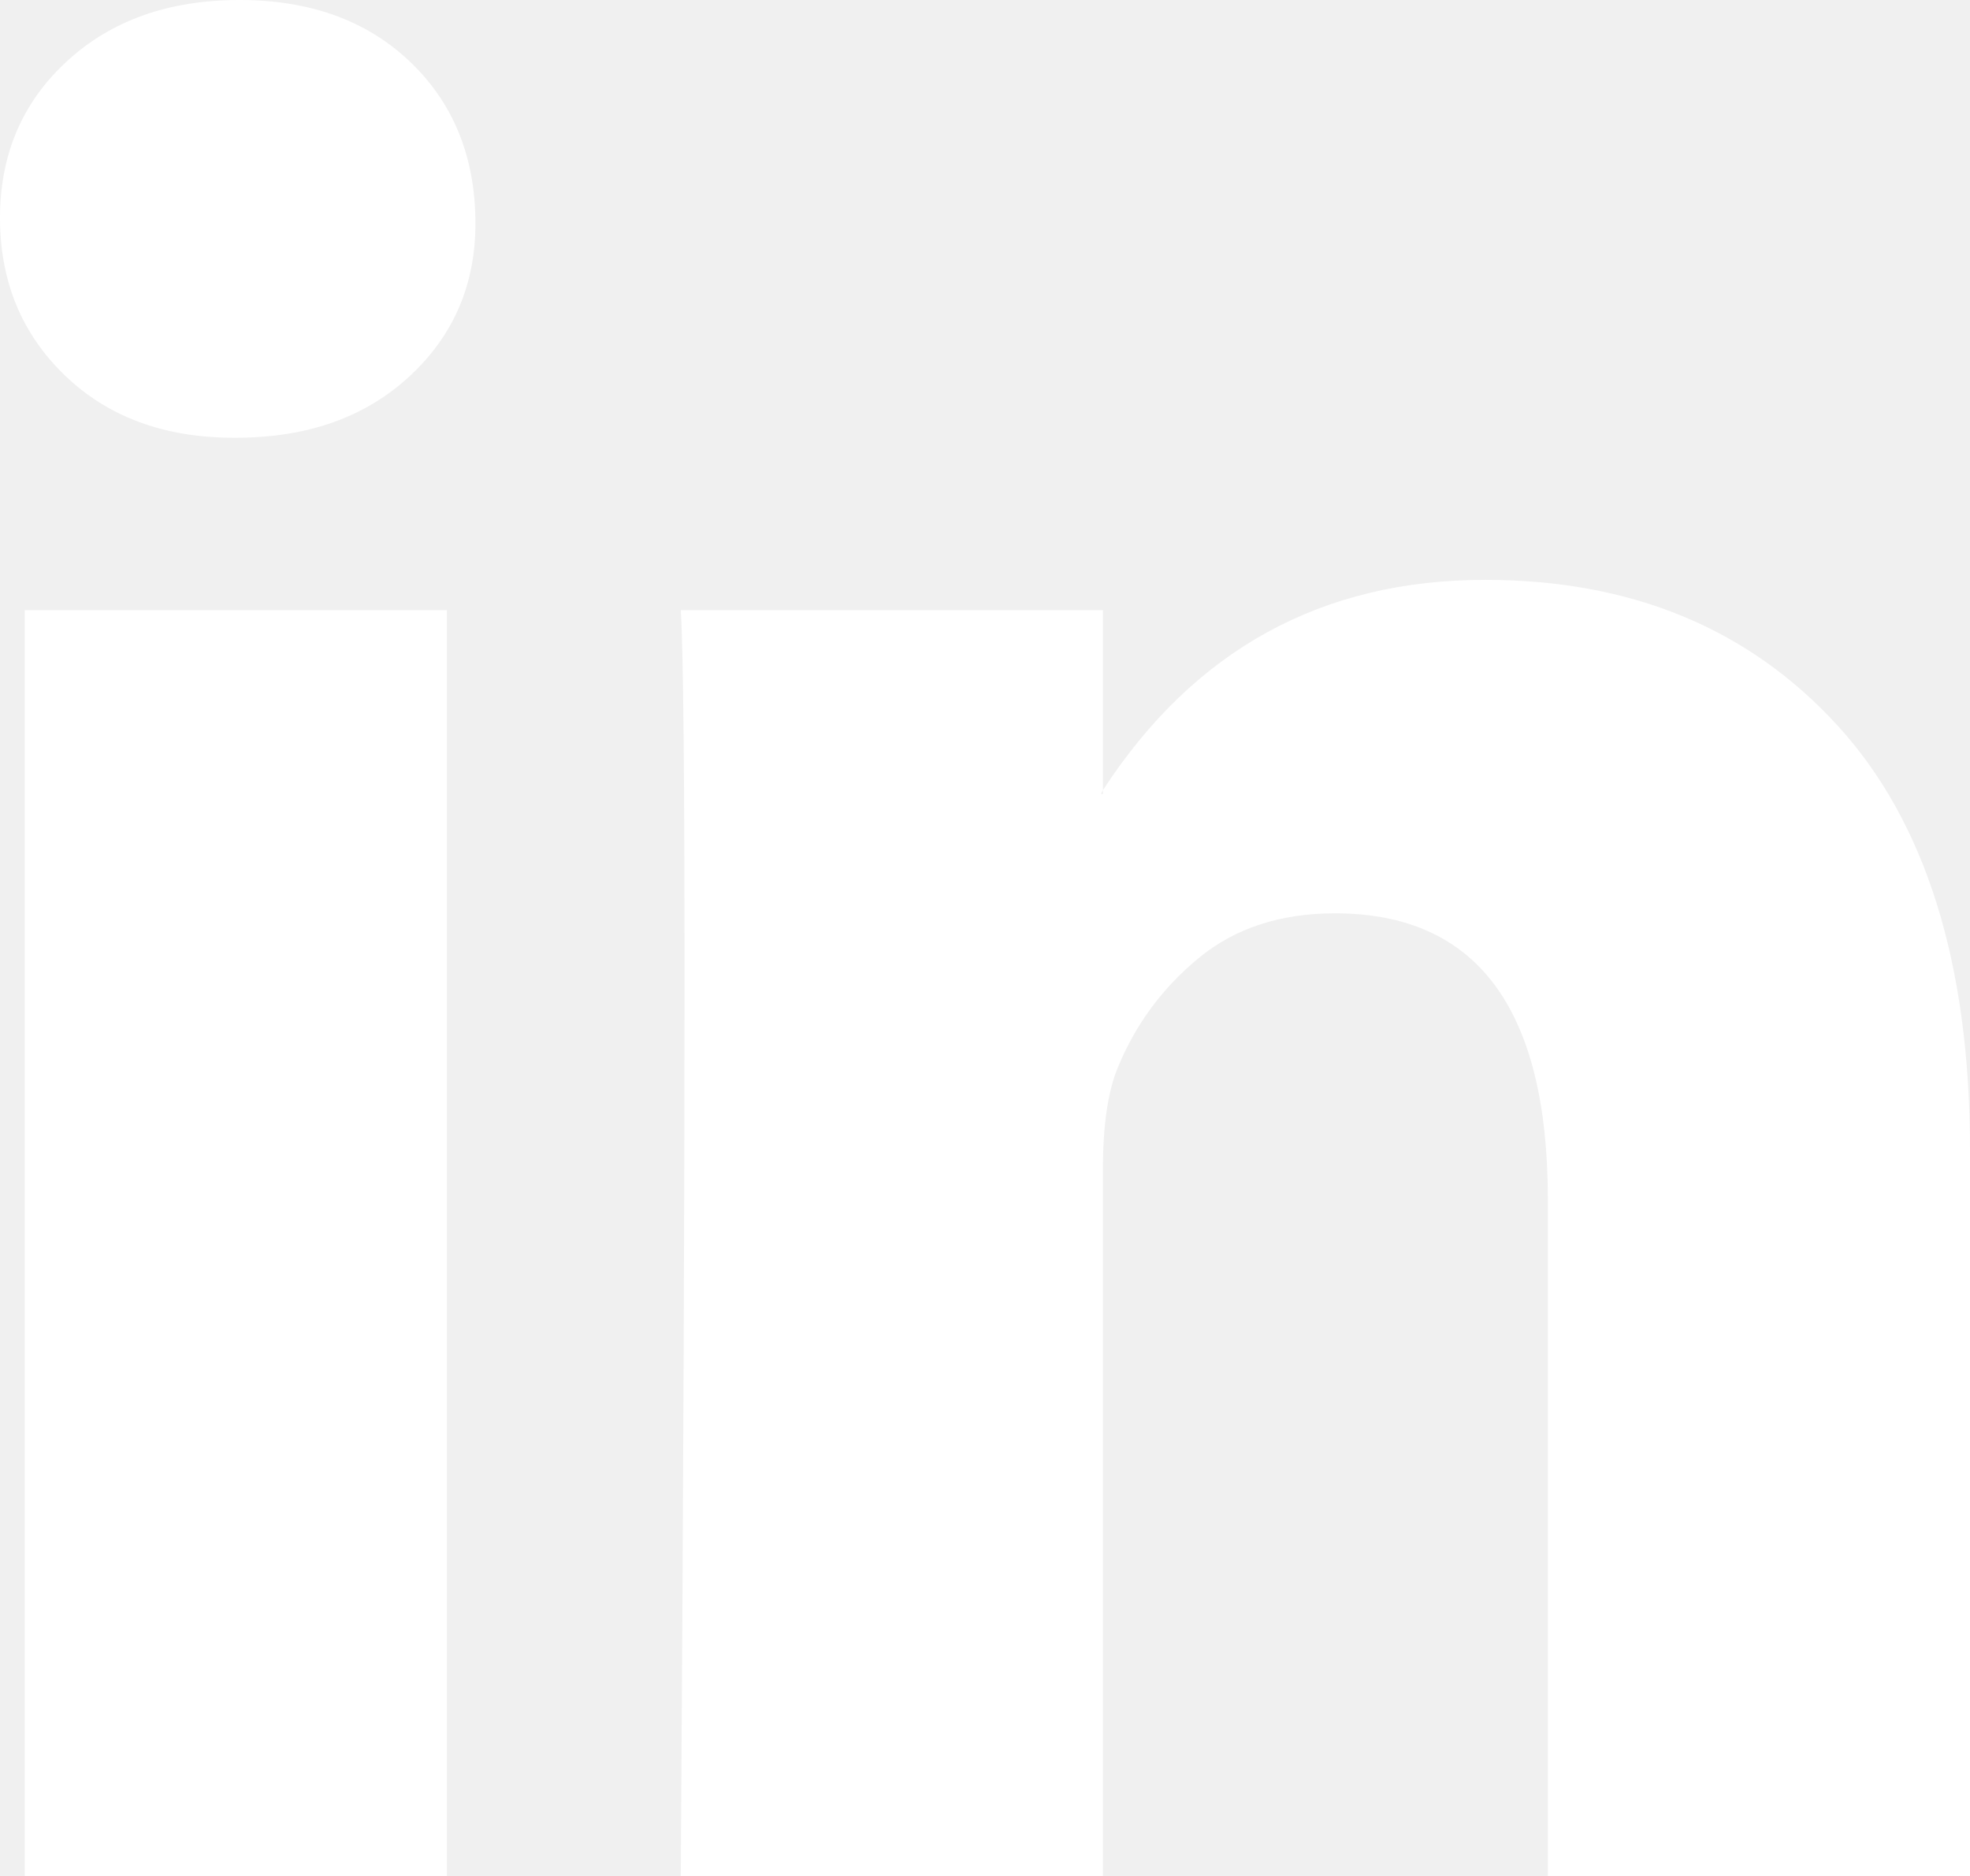
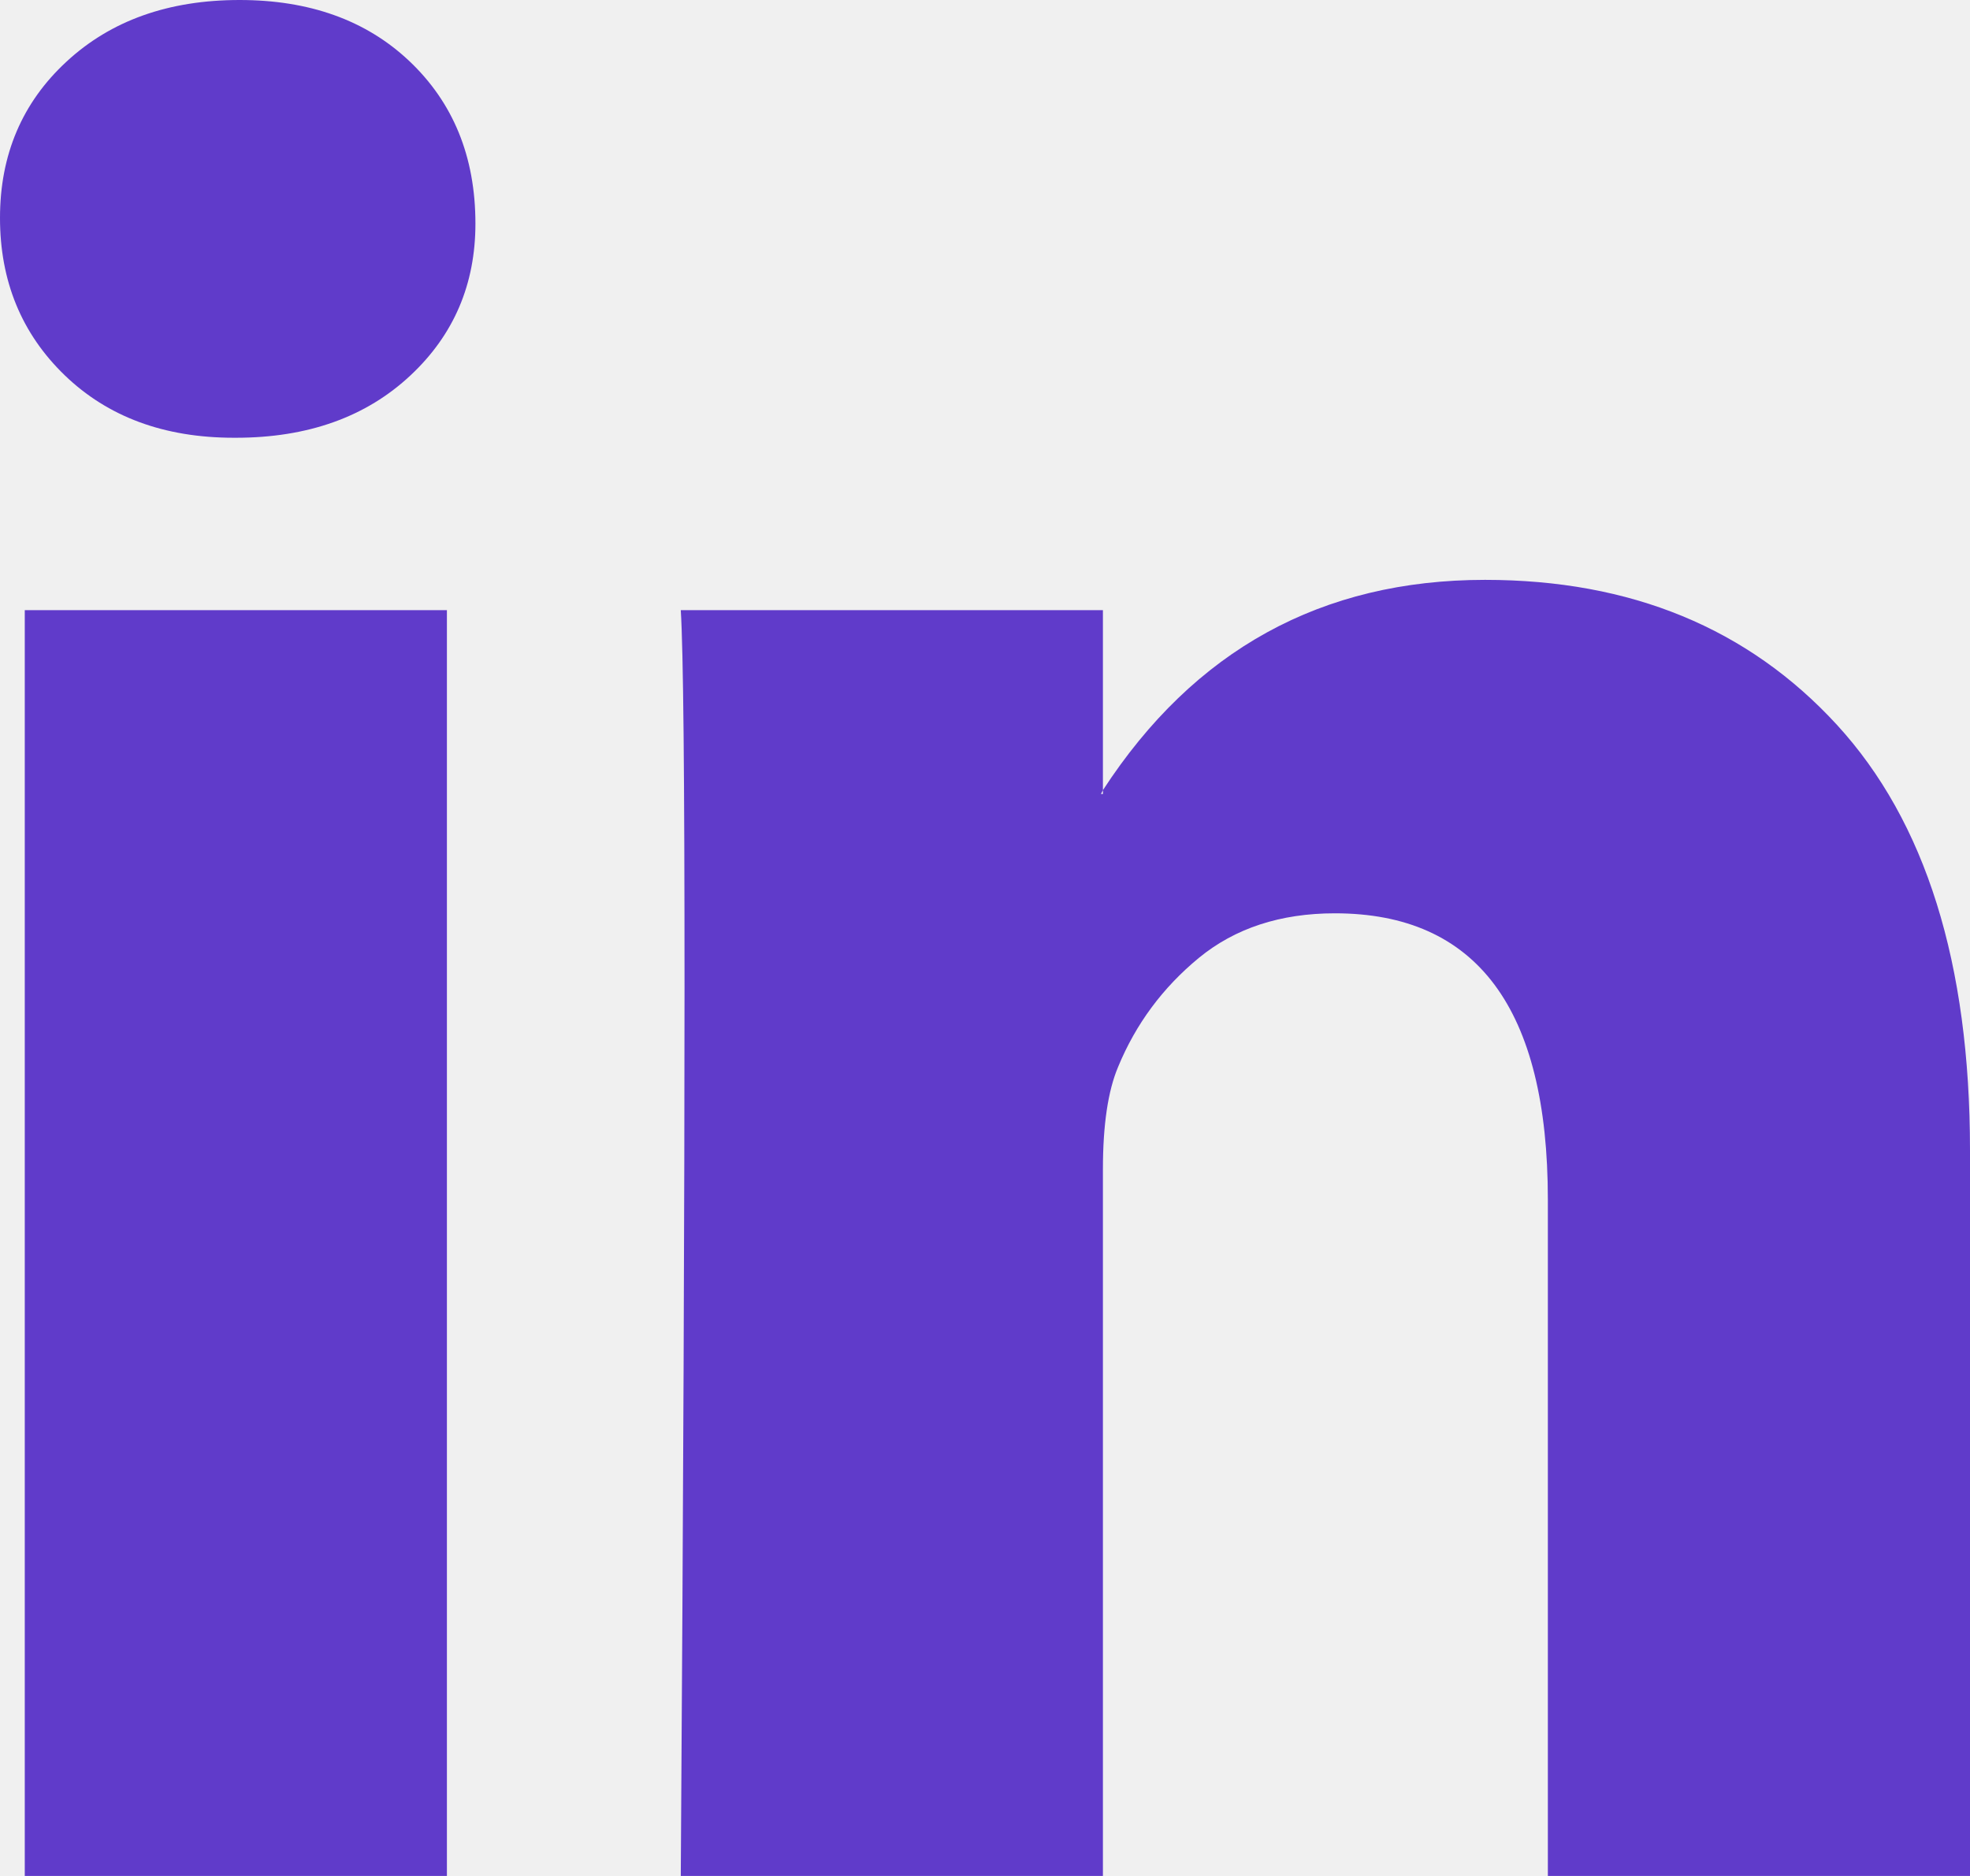
<svg xmlns="http://www.w3.org/2000/svg" width="21" height="20" viewBox="0 0 21 20" fill="none">
-   <path id="Shape" fill-rule="evenodd" clip-rule="evenodd" d="M0 2.323C0 1.65 0.236 1.094 0.709 0.657C1.182 0.219 1.797 0 2.554 0C3.297 0 3.899 0.215 4.358 0.646C4.831 1.091 5.068 1.67 5.068 2.384C5.068 3.03 4.838 3.569 4.378 4C3.905 4.444 3.284 4.667 2.514 4.667H2.493C1.75 4.667 1.149 4.444 0.689 4C0.23 3.556 0 2.997 0 2.323ZM0.264 20V6.505H4.764V20H0.264ZM11.757 20H7.257C7.284 15.933 7.297 12.774 7.297 10.525C7.297 8.276 7.284 6.936 7.257 6.505H11.757V8.424L11.736 8.465H11.757V8.424C12.73 6.929 14.088 6.182 15.831 6.182C17.385 6.182 18.635 6.697 19.581 7.727C20.527 8.758 21 10.269 21 12.263V20H16.5V12.788C16.5 10.754 15.743 9.737 14.23 9.737C13.649 9.737 13.165 9.896 12.78 10.212C12.395 10.529 12.108 10.916 11.919 11.374C11.811 11.63 11.757 11.993 11.757 12.465V20Z" fill="#fff" />
+   <path id="Shape" fill-rule="evenodd" clip-rule="evenodd" d="M0 2.323C0 1.65 0.236 1.094 0.709 0.657C1.182 0.219 1.797 0 2.554 0C3.297 0 3.899 0.215 4.358 0.646C4.831 1.091 5.068 1.67 5.068 2.384C5.068 3.03 4.838 3.569 4.378 4C3.905 4.444 3.284 4.667 2.514 4.667H2.493C1.75 4.667 1.149 4.444 0.689 4C0.23 3.556 0 2.997 0 2.323ZM0.264 20V6.505H4.764V20H0.264ZM11.757 20H7.257C7.284 15.933 7.297 12.774 7.297 10.525C7.297 8.276 7.284 6.936 7.257 6.505H11.757V8.424L11.736 8.465H11.757V8.424C12.73 6.929 14.088 6.182 15.831 6.182C17.385 6.182 18.635 6.697 19.581 7.727C20.527 8.758 21 10.269 21 12.263V20H16.5V12.788C16.5 10.754 15.743 9.737 14.23 9.737C13.649 9.737 13.165 9.896 12.78 10.212C12.395 10.529 12.108 10.916 11.919 11.374C11.811 11.63 11.757 11.993 11.757 12.465V20Z" fill="#603BCA" />
</svg>
